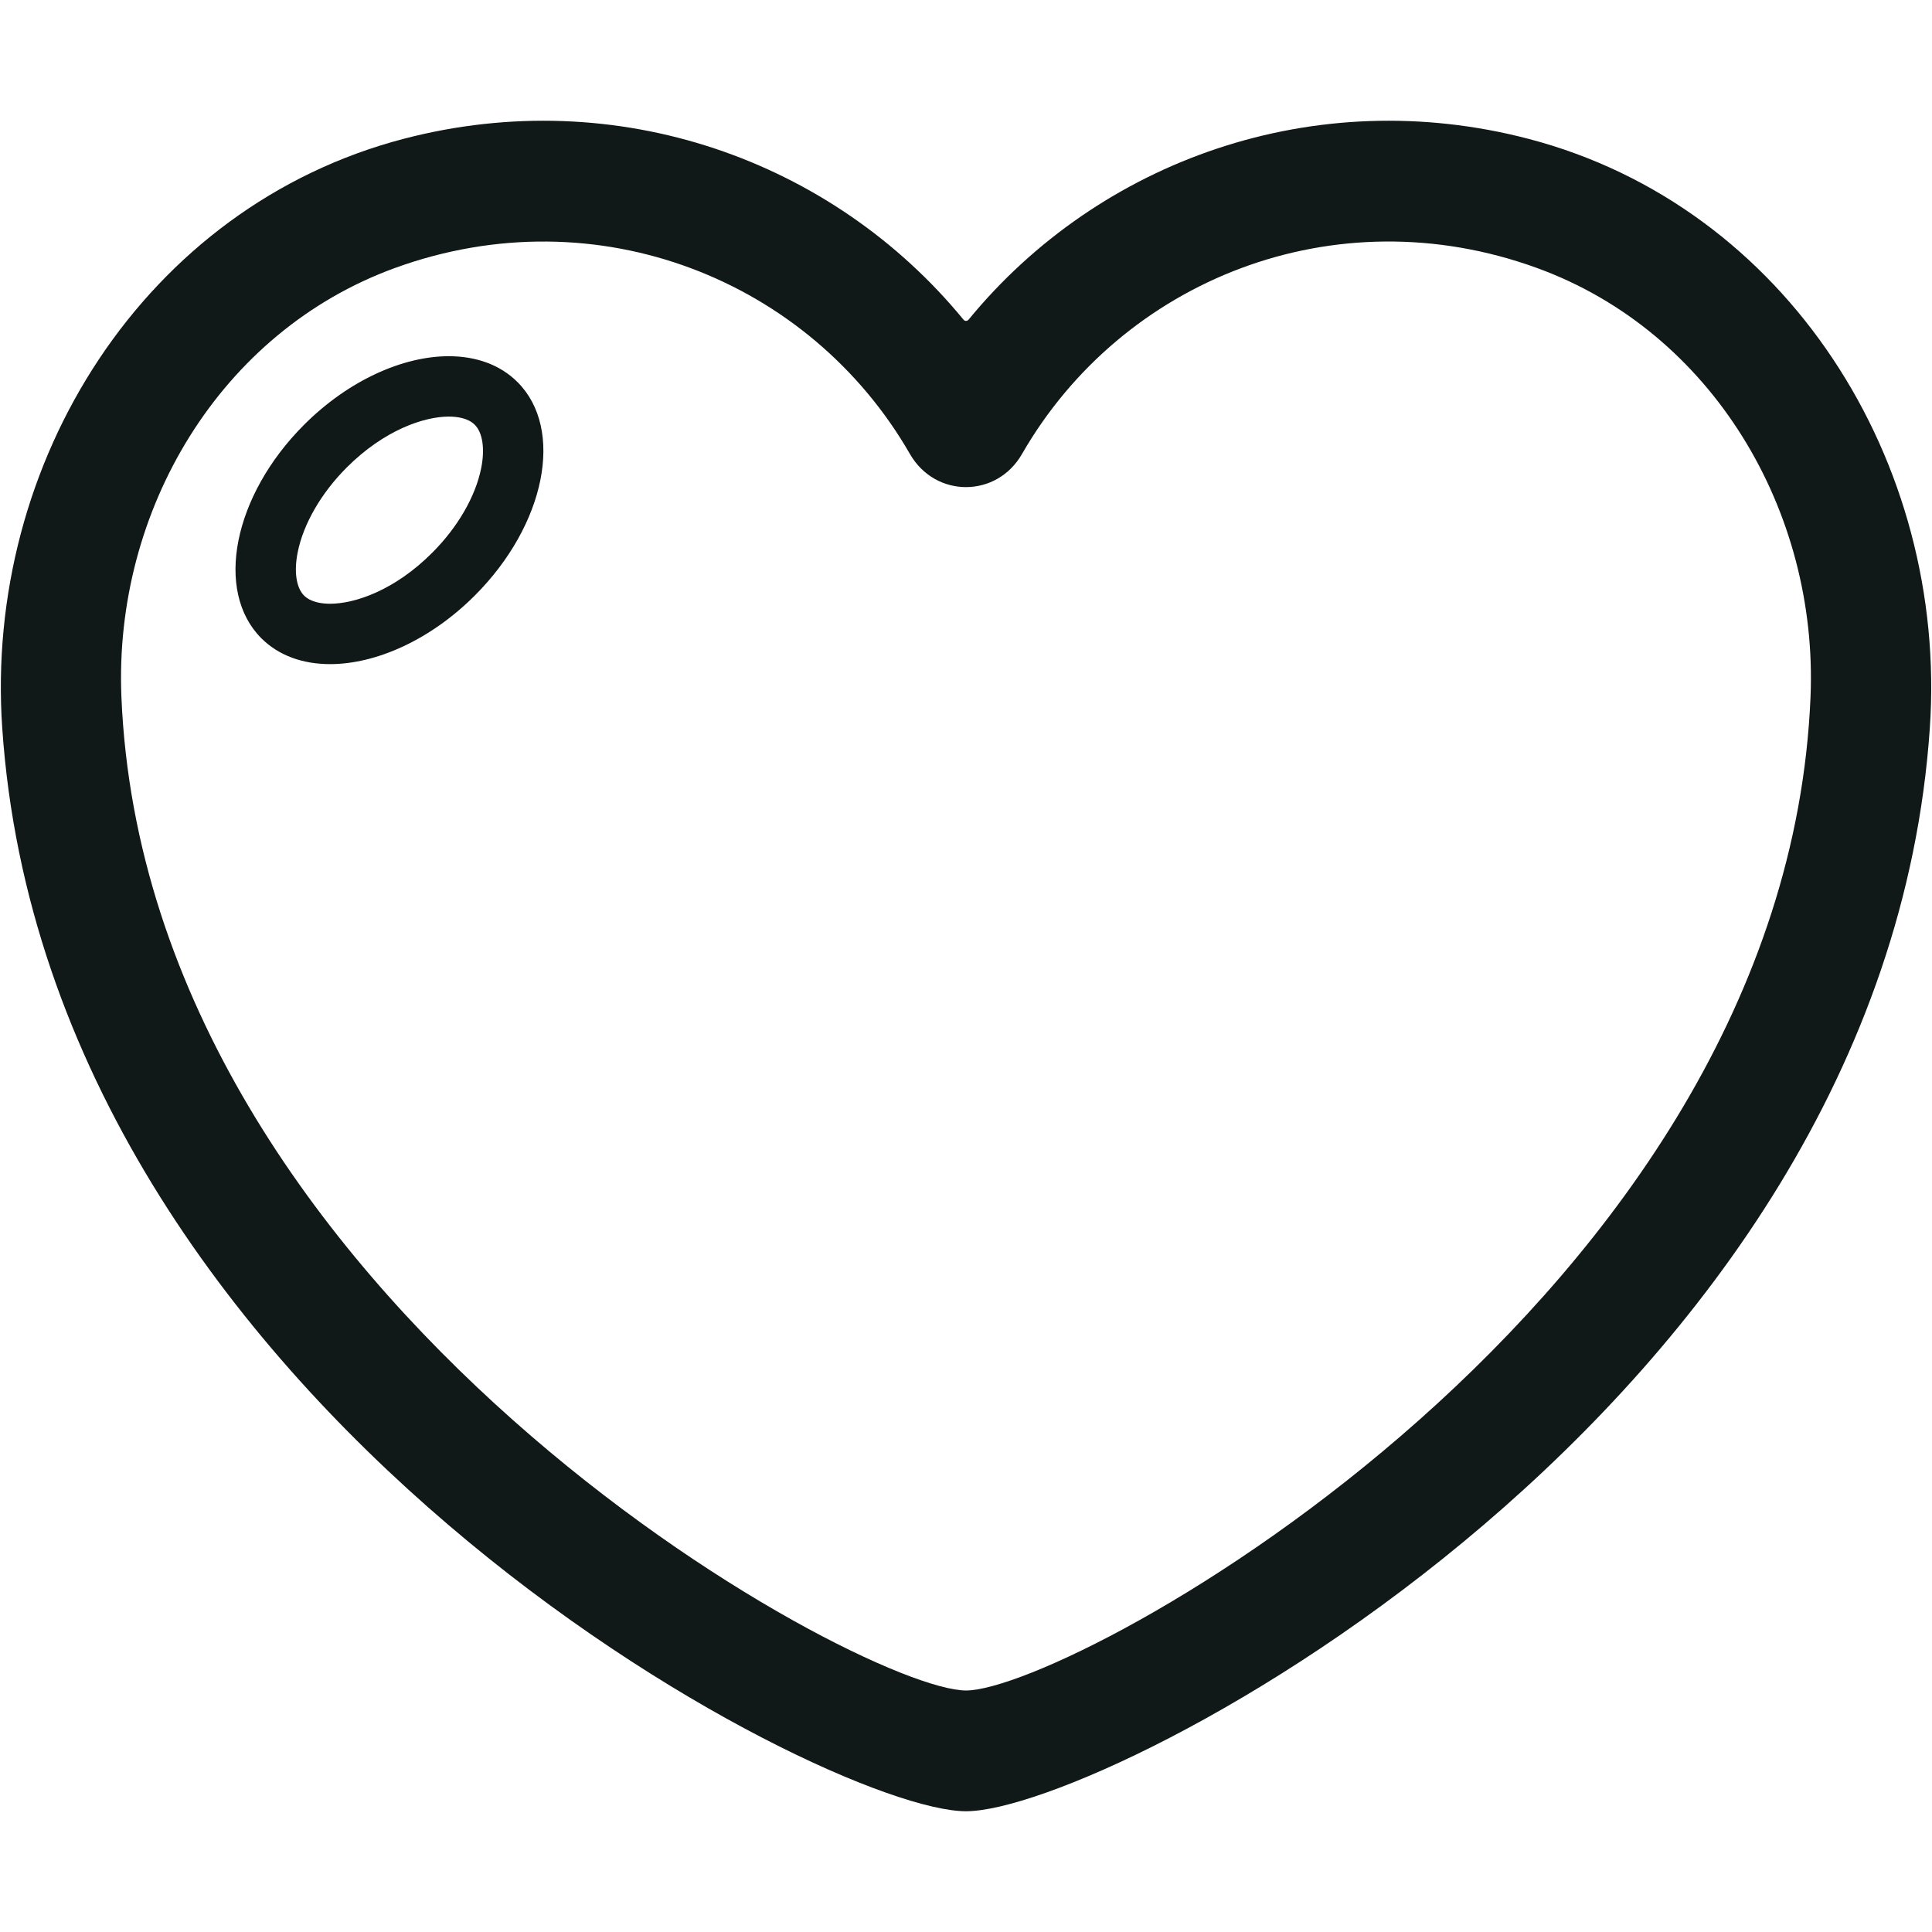
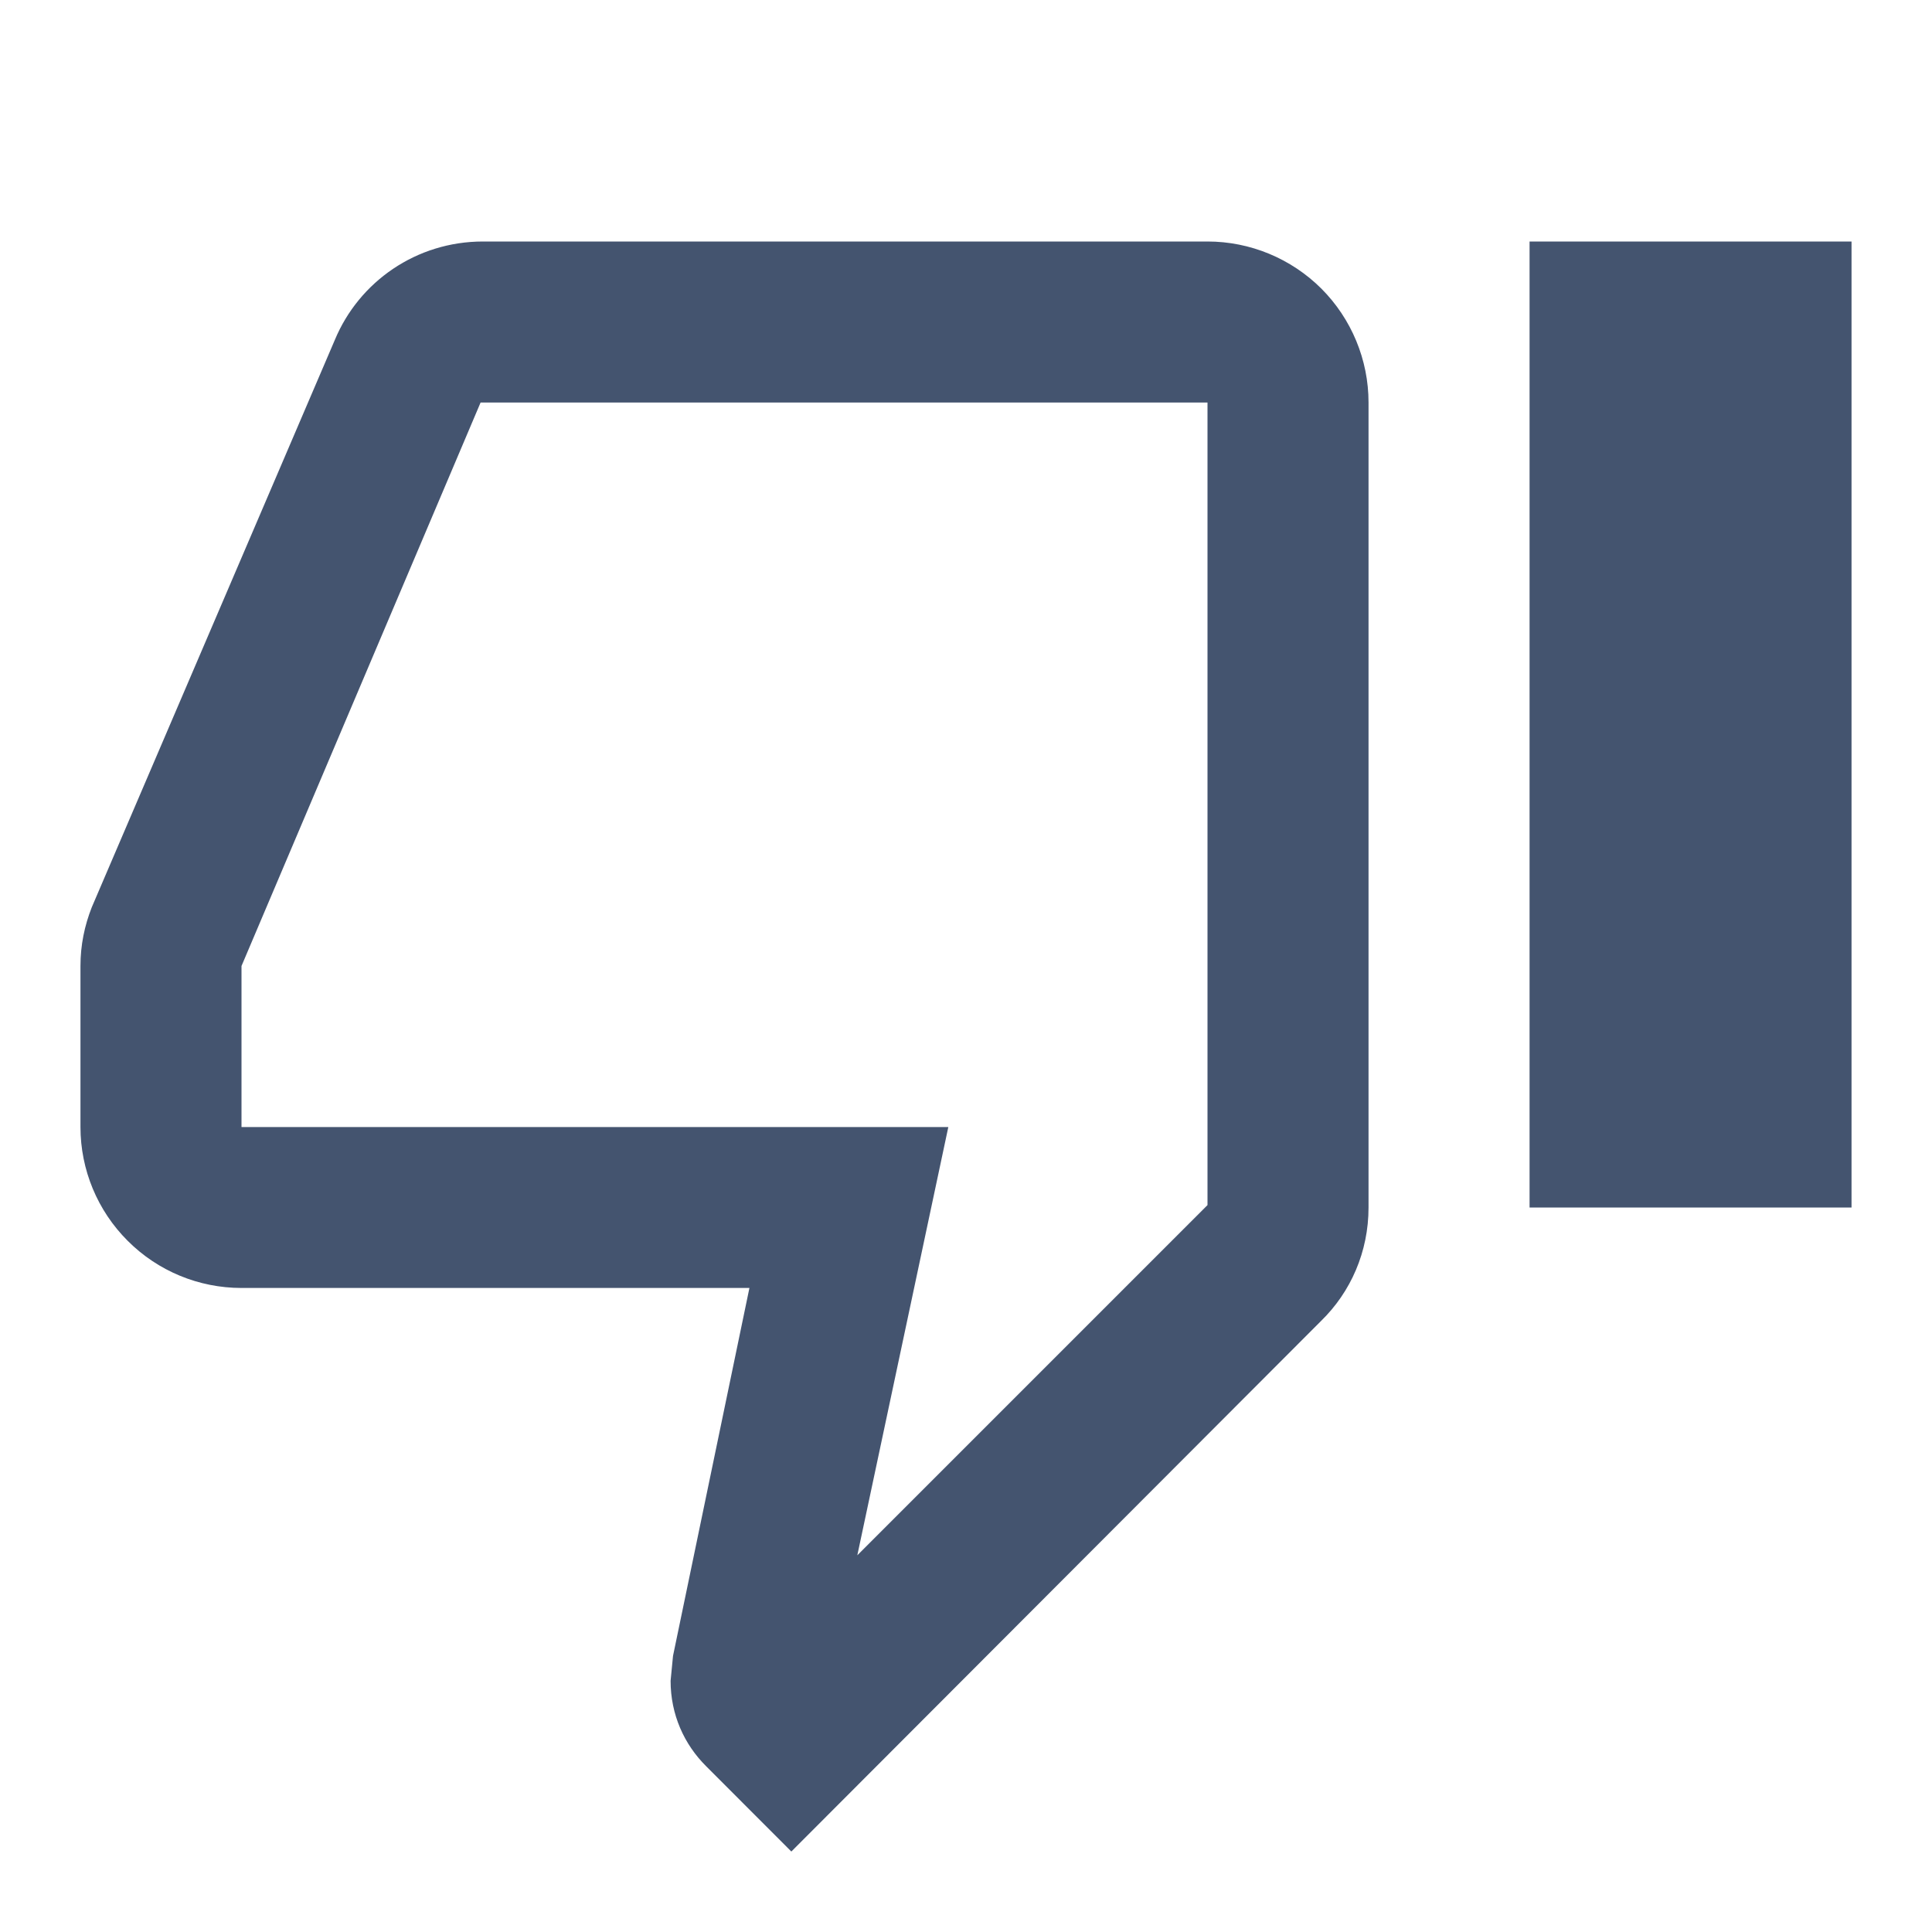
- <svg xmlns="http://www.w3.org/2000/svg" version="1.1" id="Uploaded to svgrepo.com" width="800px" height="800px" viewBox="0 0 32 32" xml:space="preserve">
-   <style type="text/css">
- 	.blueprint_een{fill:#111918;}
- 	.st0{fill:#0B1719;}
- </style>
-   <path class="blueprint_een" d="M25.318,2.3c-3.54-0.926-7.107,0.351-9.275,2.994c-0.023,0.028-0.063,0.028-0.085,0  c-2.169-2.643-5.735-3.92-9.275-2.994c-4.279,1.12-6.947,5.346-6.646,9.758C0.804,23.333,13.654,30,16,30  s15.196-6.667,15.964-17.941C32.265,7.646,29.597,3.42,25.318,2.3z M16,28c-1.777-0.006-13.574-6.455-13.989-16.458  c-0.128-3.083,1.63-6.048,4.53-7.103c3.358-1.221,6.877,0.205,8.53,3.08c0.421,0.732,1.437,0.732,1.857,0  c1.653-2.875,5.172-4.302,8.53-3.08c2.9,1.055,4.658,4.02,4.53,7.103C29.574,21.545,17.777,27.994,16,28z M7.433,5.9  c-0.76,0-1.66,0.399-2.397,1.136C3.864,8.208,3.548,9.79,4.329,10.572C4.619,10.861,5.019,11,5.467,11  c0.76,0,1.66-0.399,2.397-1.136C9.036,8.693,9.353,7.11,8.572,6.329C8.282,6.039,7.882,5.9,7.433,5.9z M7.97,7.754  C7.876,8.224,7.58,8.735,7.157,9.157C6.536,9.779,5.877,10,5.467,10c-0.135,0-0.319-0.024-0.431-0.136  c-0.13-0.13-0.169-0.398-0.105-0.718c0.094-0.469,0.39-0.981,0.812-1.403C6.364,7.122,7.024,6.9,7.433,6.9  c0.135,0,0.319,0.023,0.431,0.136C7.994,7.166,8.034,7.434,7.97,7.754z" />
+ <svg xmlns="http://www.w3.org/2000/svg" width="20" height="20" viewBox="0 0 20 20" fill="none">
+   <g id="mdi:dislike-outline">
+     <path id="Vector" d="M15.834 12.5V2.5H19.167V12.5H15.834ZM12.5 2.5C12.942 2.5 13.366 2.676 13.679 2.988C13.991 3.301 14.167 3.725 14.167 4.167V12.5C14.167 12.958 13.983 13.375 13.675 13.675L8.192 19.167L7.309 18.283C7.083 18.058 6.942 17.75 6.942 17.4L6.967 17.142L7.758 13.333H2.5C2.058 13.333 1.634 13.158 1.322 12.845C1.009 12.533 0.833 12.109 0.833 11.667V10C0.833 9.783 0.875 9.583 0.95 9.392L3.467 3.517C3.717 2.917 4.309 2.5 5 2.5H12.5ZM12.5 4.167H4.975L2.5 10V11.667H9.817L8.875 16.1L12.5 12.475V4.167Z" fill="#44546F" />
+   </g>
</svg>
